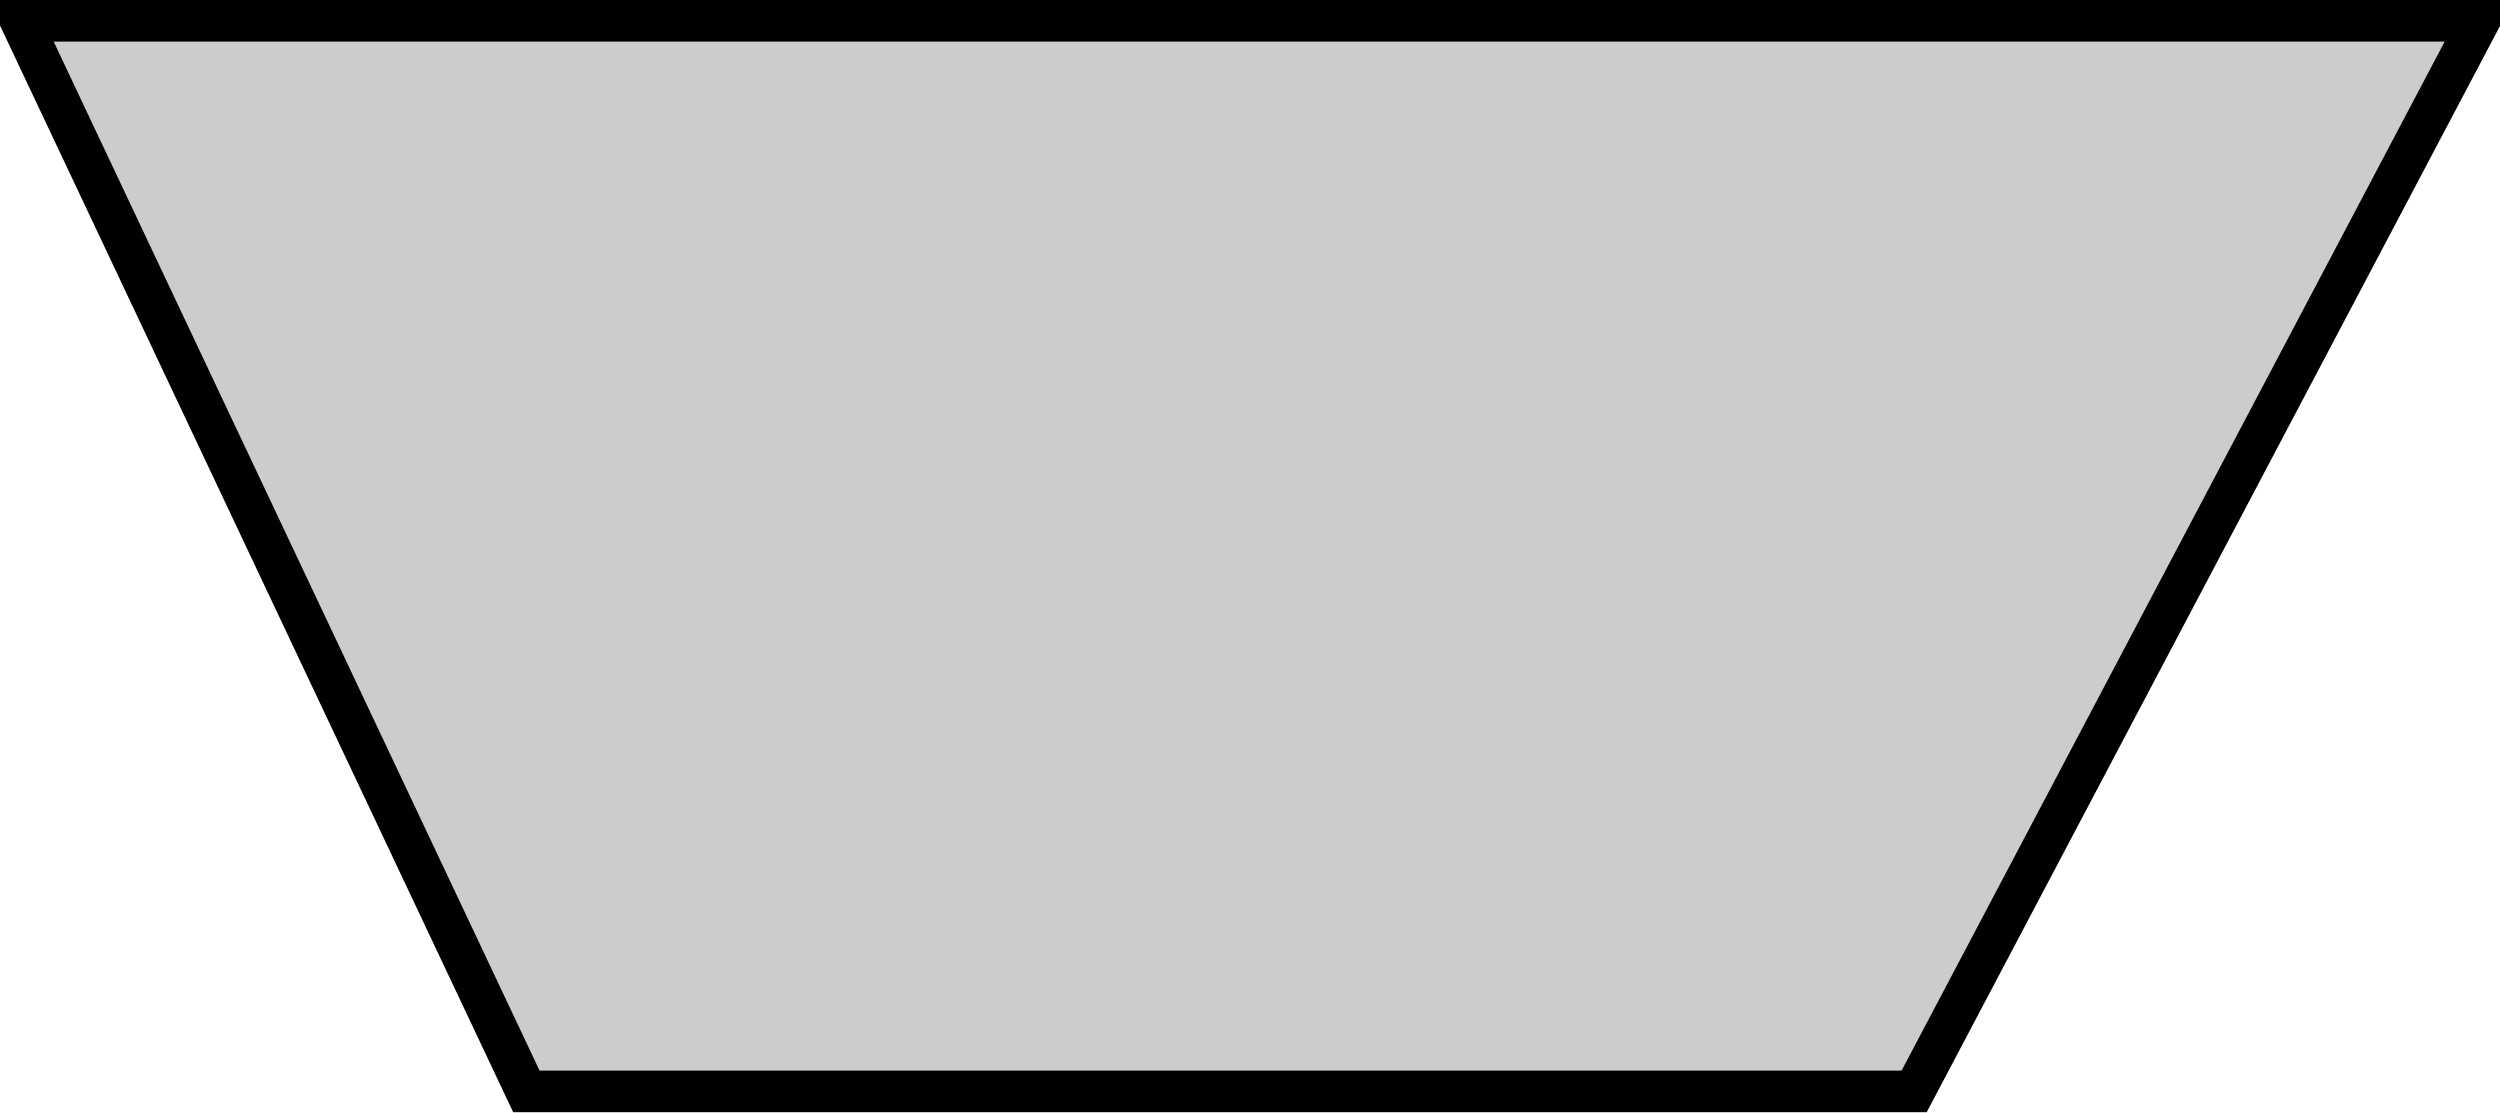
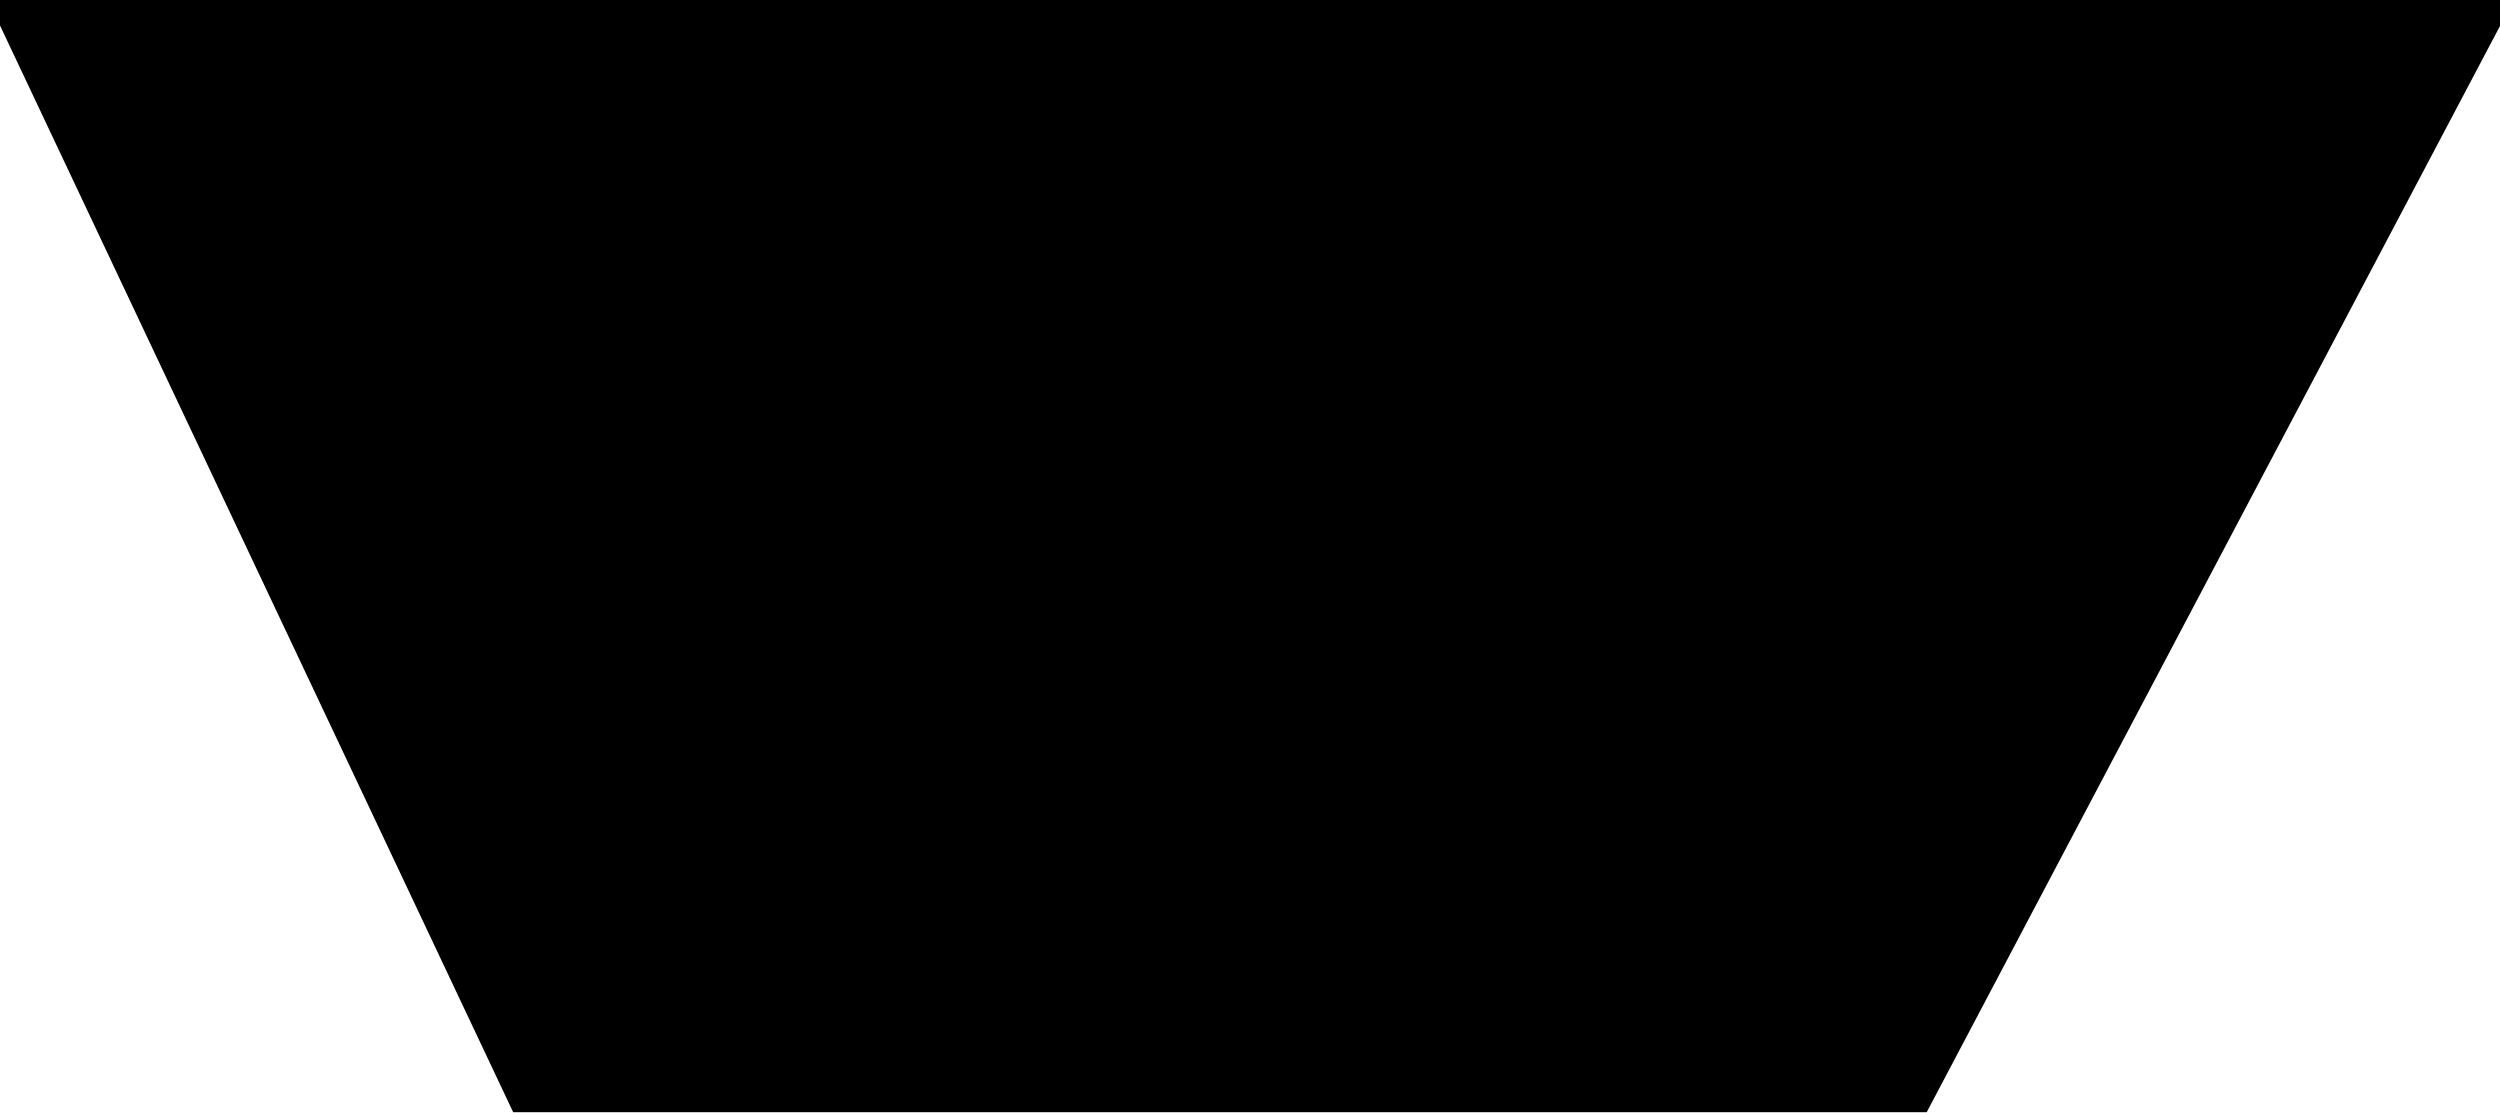
<svg xmlns="http://www.w3.org/2000/svg" version="1.0" width="180.143" height="80.143" id="svg3175">
  <defs id="defs3177" />
  <g transform="translate(2.214286,-0.1478957)" id="layer1">
-     <path d="M -0.714,1.648 L 176.429,1.648 L 135.714,78.791 L 35.714,78.791 L -0.714,1.648 z" id="rect3185" style="fill:#cccccc;fill-opacity:1;fill-rule:nonzero;stroke:#000000;stroke-width:3;stroke-linecap:butt;stroke-linejoin:miter;stroke-miterlimit:4;stroke-dashoffset:0;stroke-opacity:1" />
+     <path d="M -0.714,1.648 L 176.429,1.648 L 135.714,78.791 L 35.714,78.791 L -0.714,1.648 z" id="rect3185" style="fill:inherit;fill-opacity:1;fill-rule:nonzero;stroke:#000000;stroke-width:3;stroke-linecap:butt;stroke-linejoin:miter;stroke-miterlimit:4;stroke-dashoffset:0;stroke-opacity:1" />
  </g>
</svg>
